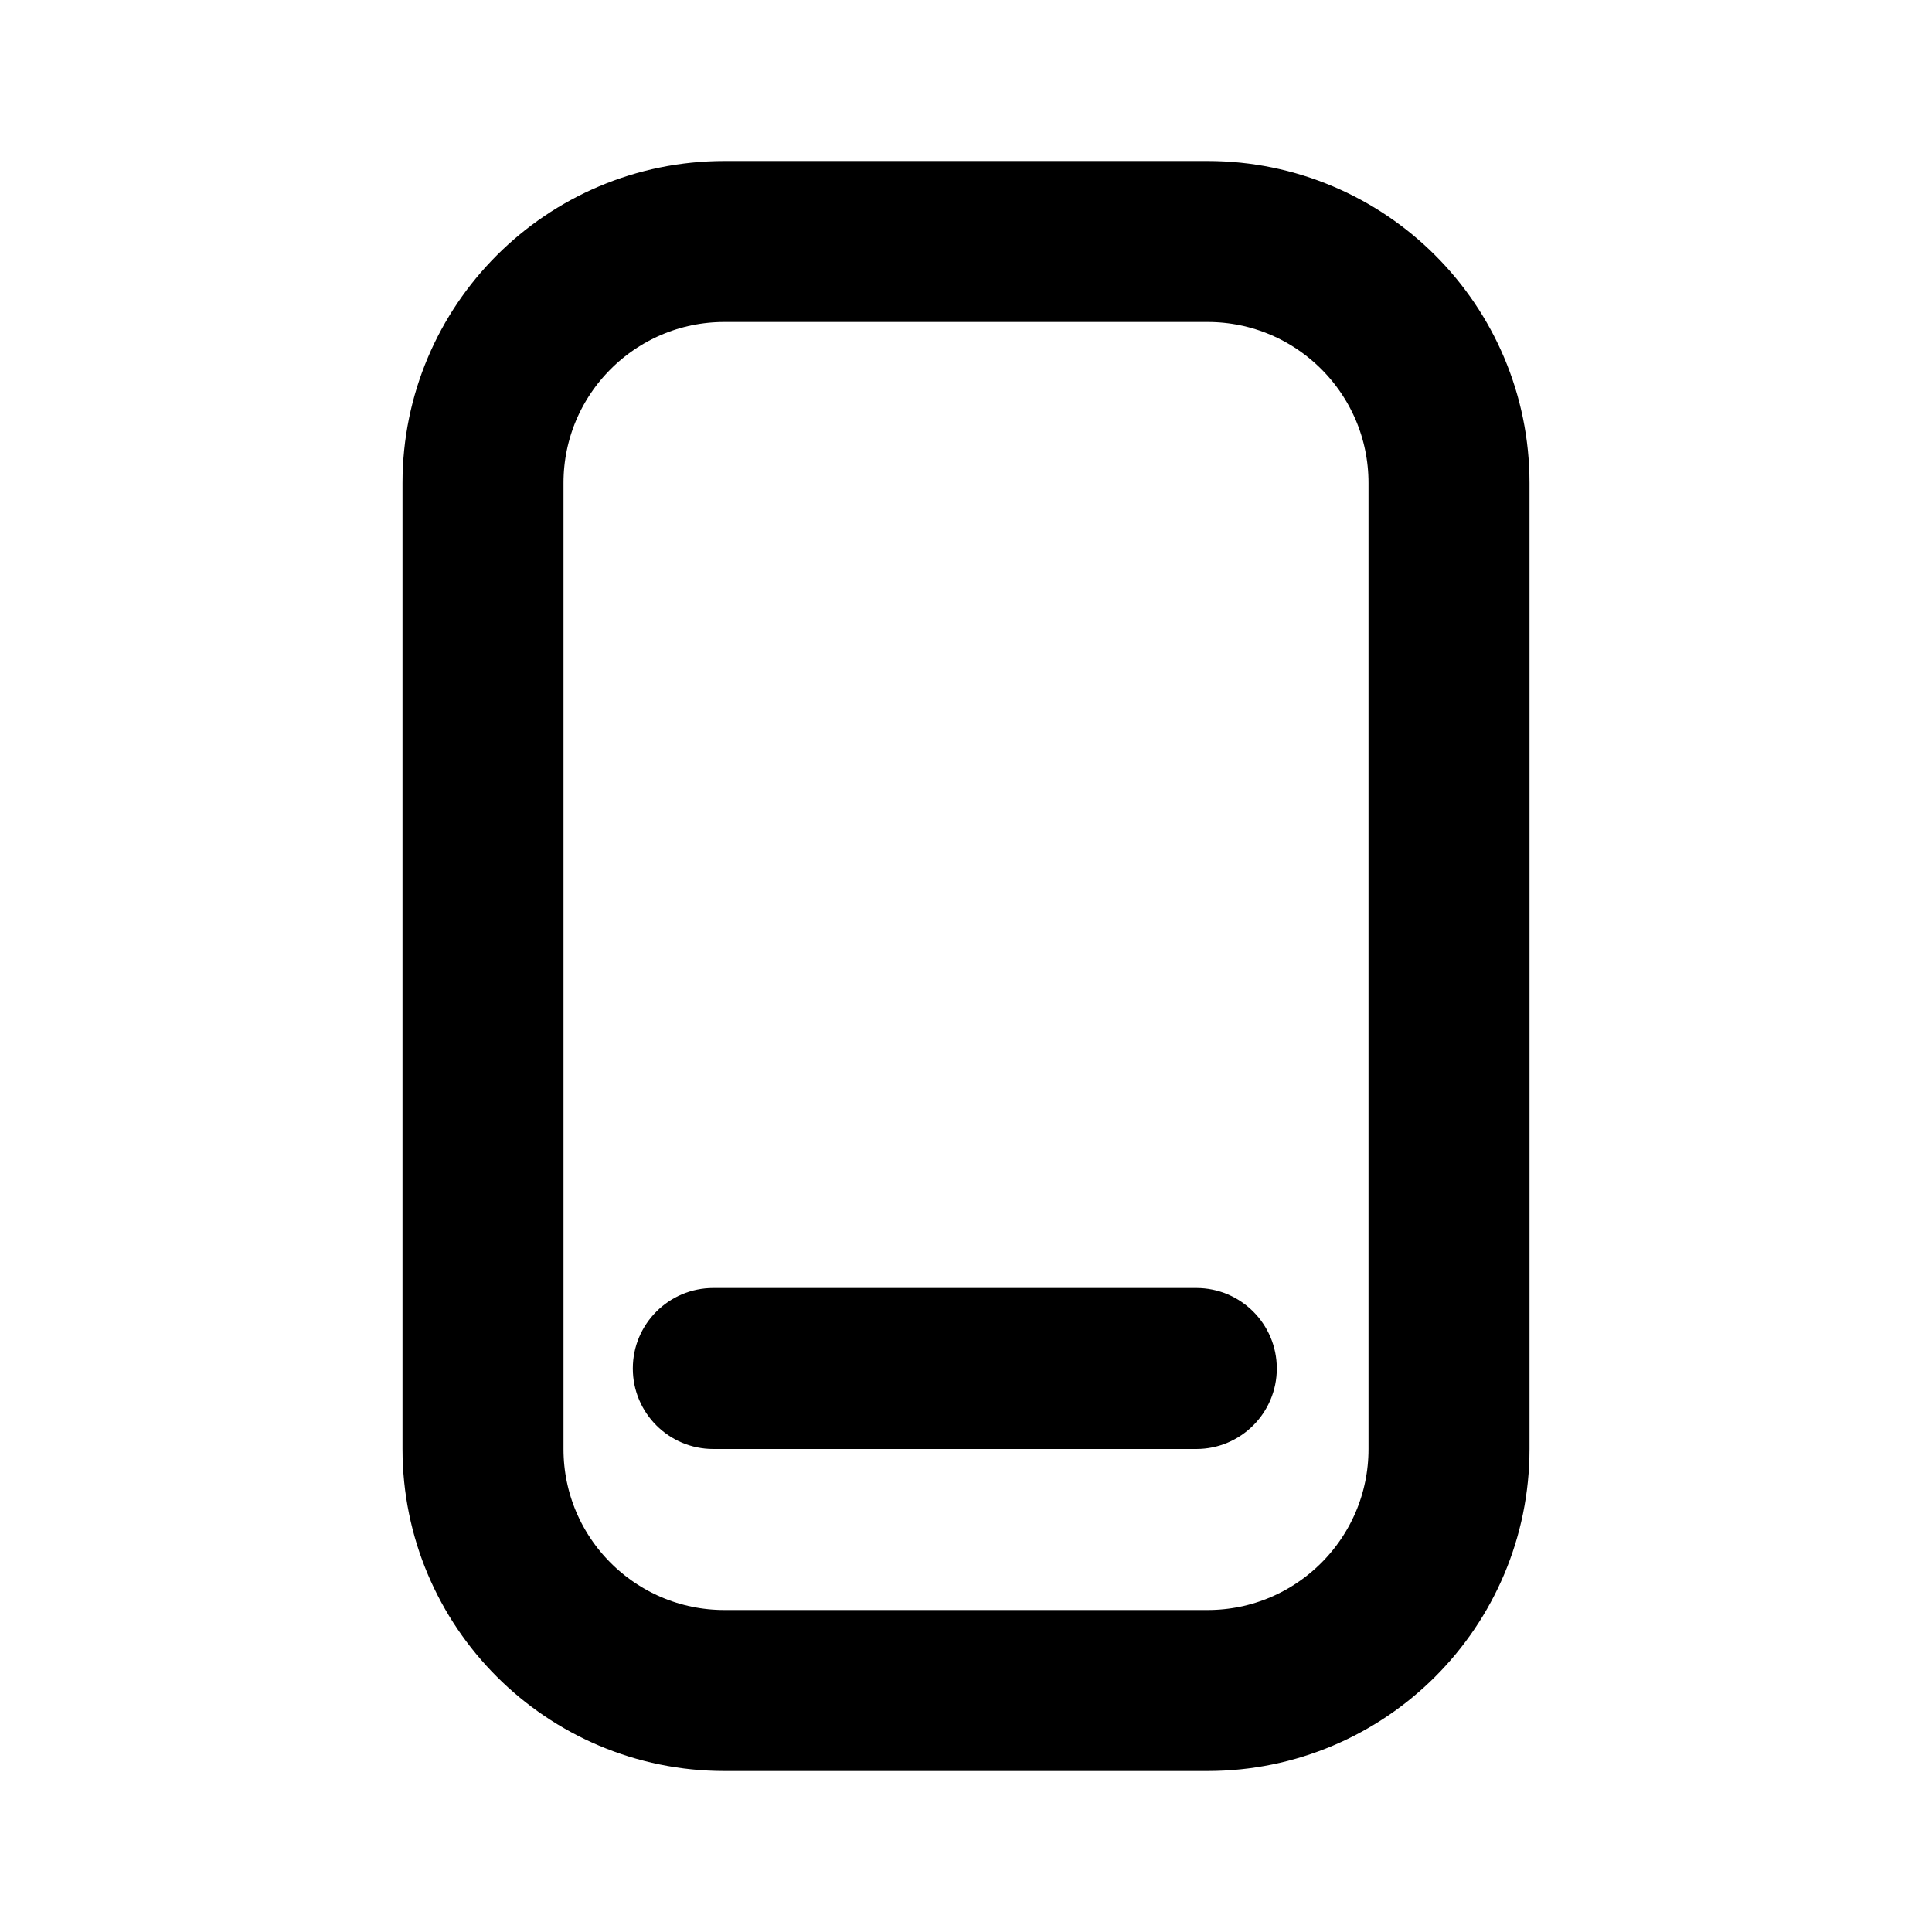
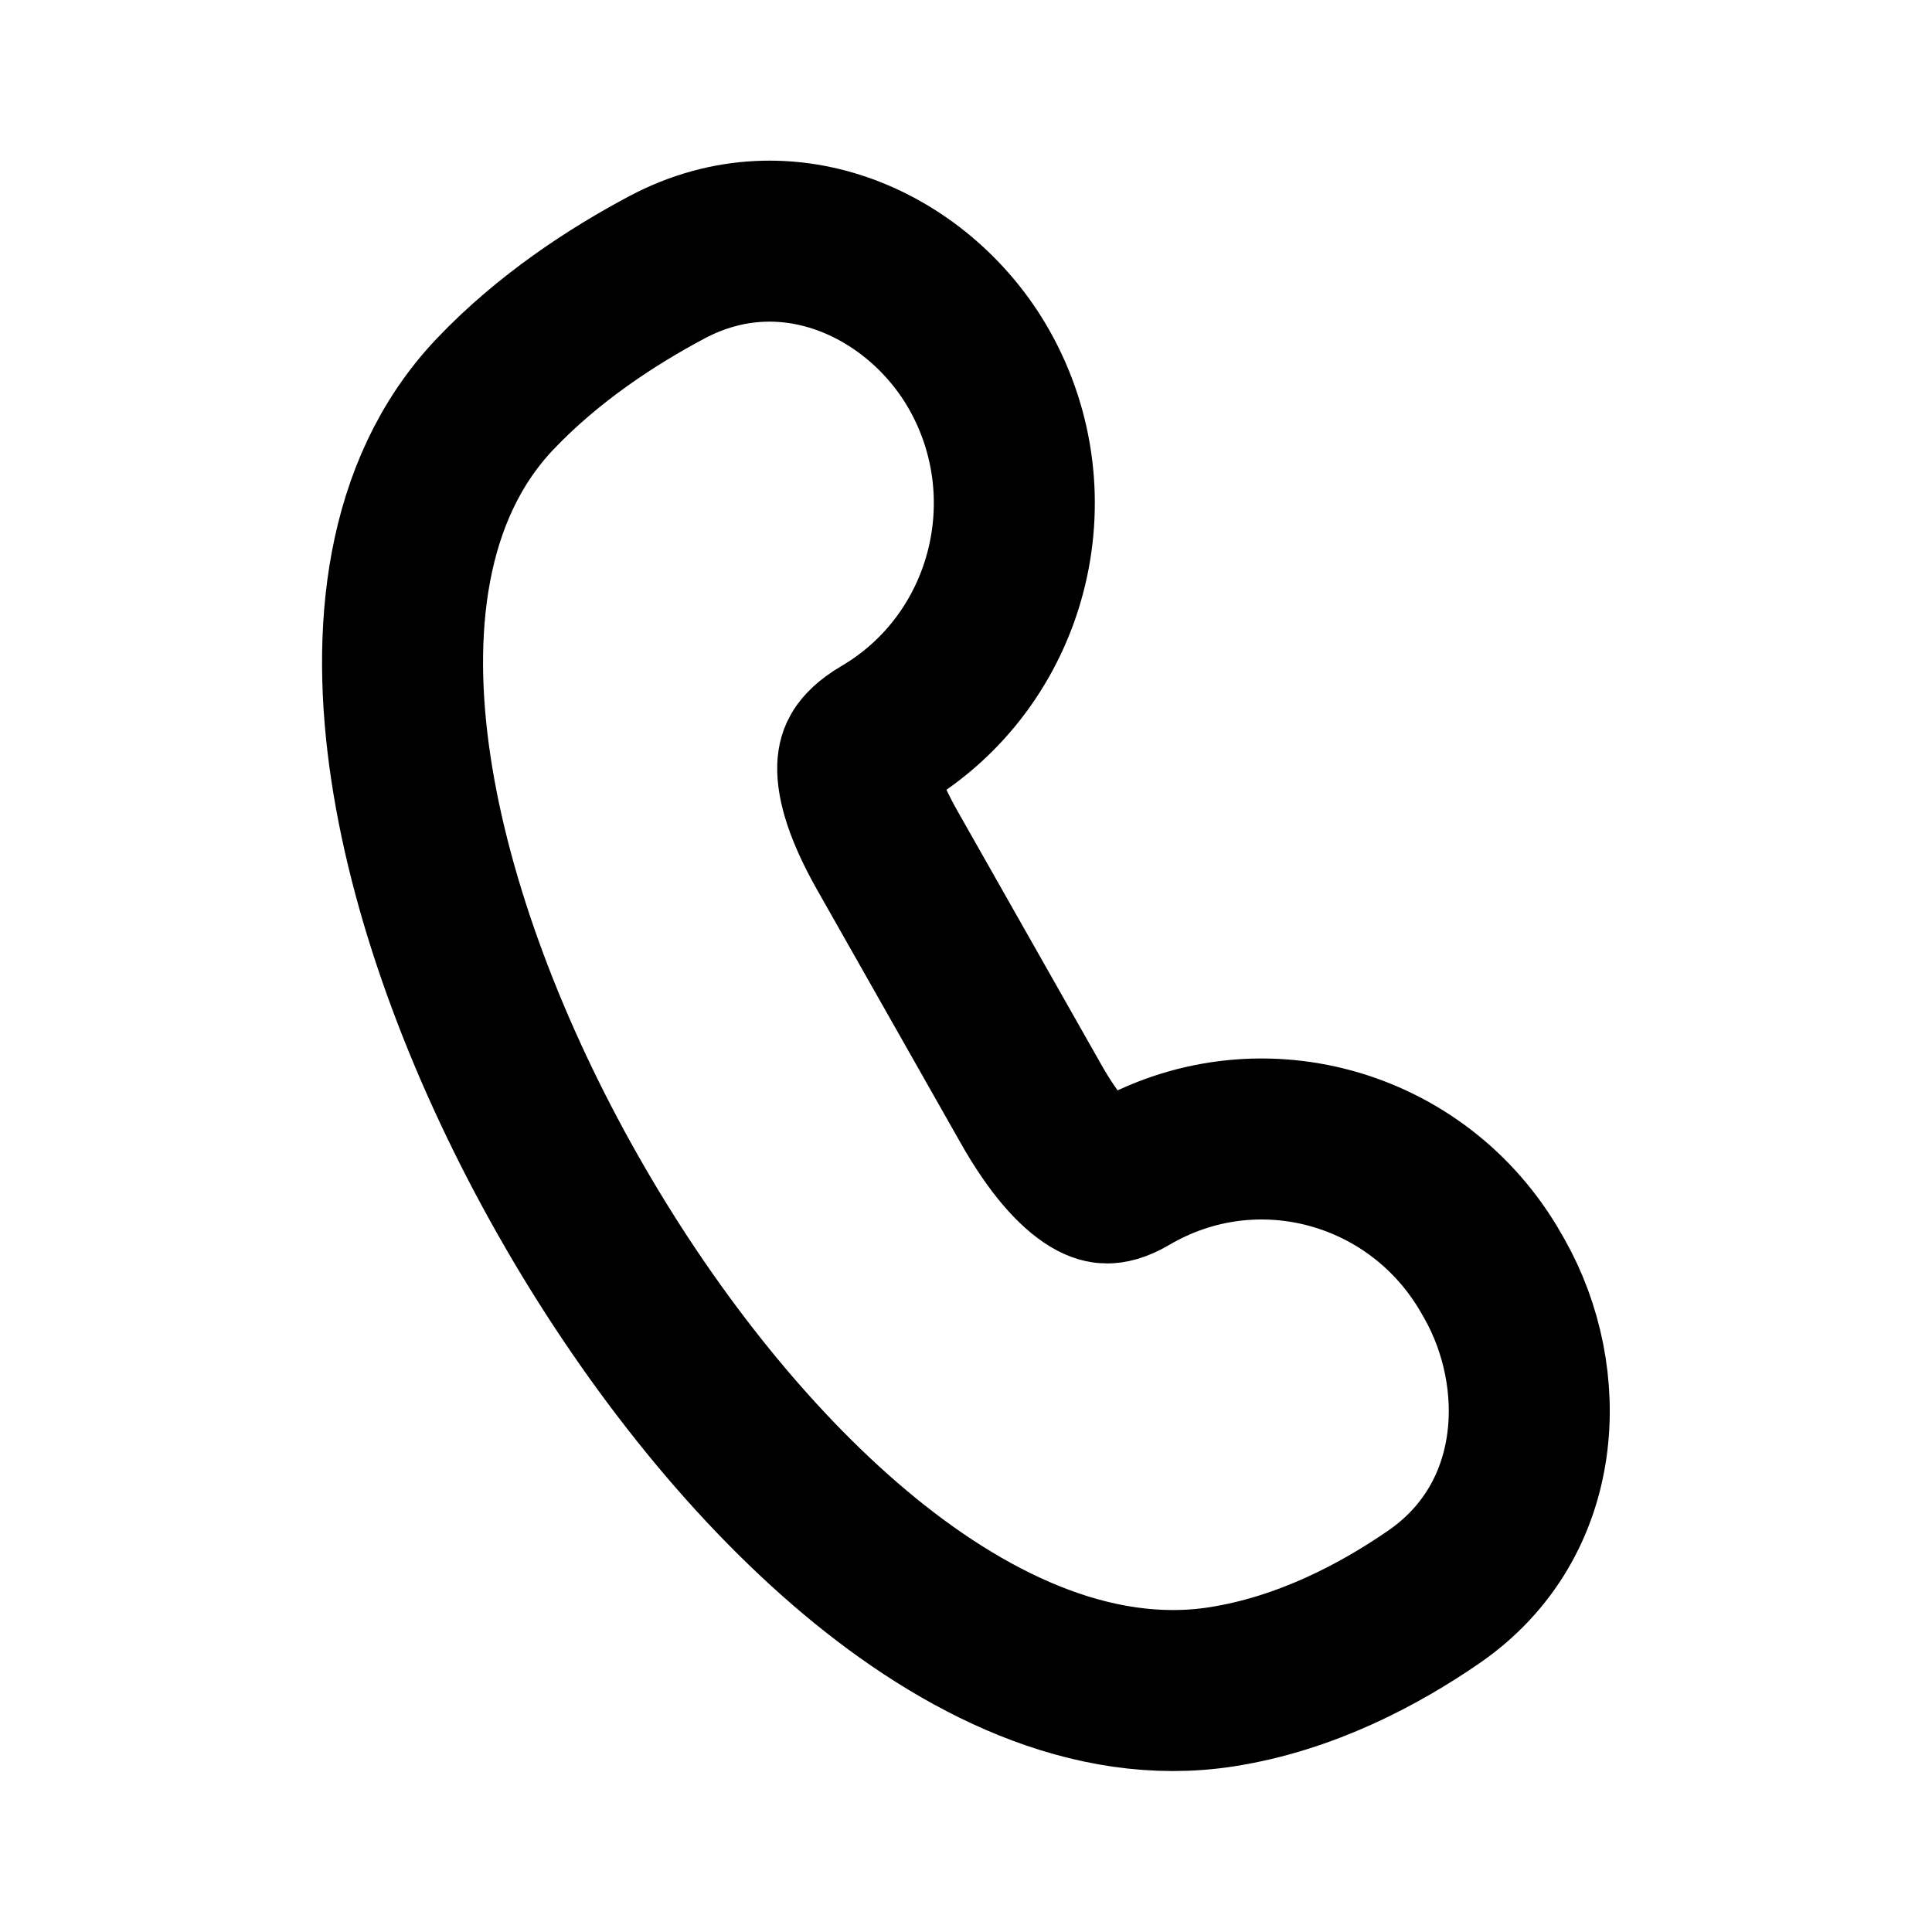
<svg xmlns="http://www.w3.org/2000/svg" width="24" height="24" viewBox="0 0 24 24" fill="none">
-   <rect x="6" y="3" width="12" height="18" rx="3" stroke="currentColor" stroke-width="2" />
-   <rect x="7.861" y="16" width="8" height="2" rx="1" fill="currentColor" />
+   <path d="M8.286 3.32C9.803 2.515 11.437 3.31 12.163 4.591C13.061 6.175 12.535 8.209 10.961 9.135C10.796 9.231 10.729 9.313 10.701 9.357C10.675 9.398 10.658 9.447 10.655 9.525C10.648 9.722 10.736 10.059 11.023 10.565L12.806 13.71C13.092 14.216 13.361 14.51 13.568 14.633C13.656 14.685 13.713 14.695 13.752 14.695C13.791 14.695 13.877 14.686 14.021 14.601C15.607 13.668 17.625 14.229 18.529 15.824L18.564 15.885C19.257 17.109 19.196 18.884 17.811 19.838C17.14 20.3 16.226 20.79 15.176 20.954C13.552 21.207 11.95 20.398 10.623 19.285C9.267 18.147 8.02 16.548 7.053 14.842C6.086 13.137 5.362 11.26 5.104 9.541C4.851 7.862 5.013 6.095 6.147 4.898C6.813 4.197 7.607 3.681 8.286 3.32Z" stroke="black" stroke-width="2" stroke-linecap="round" />
</svg>
